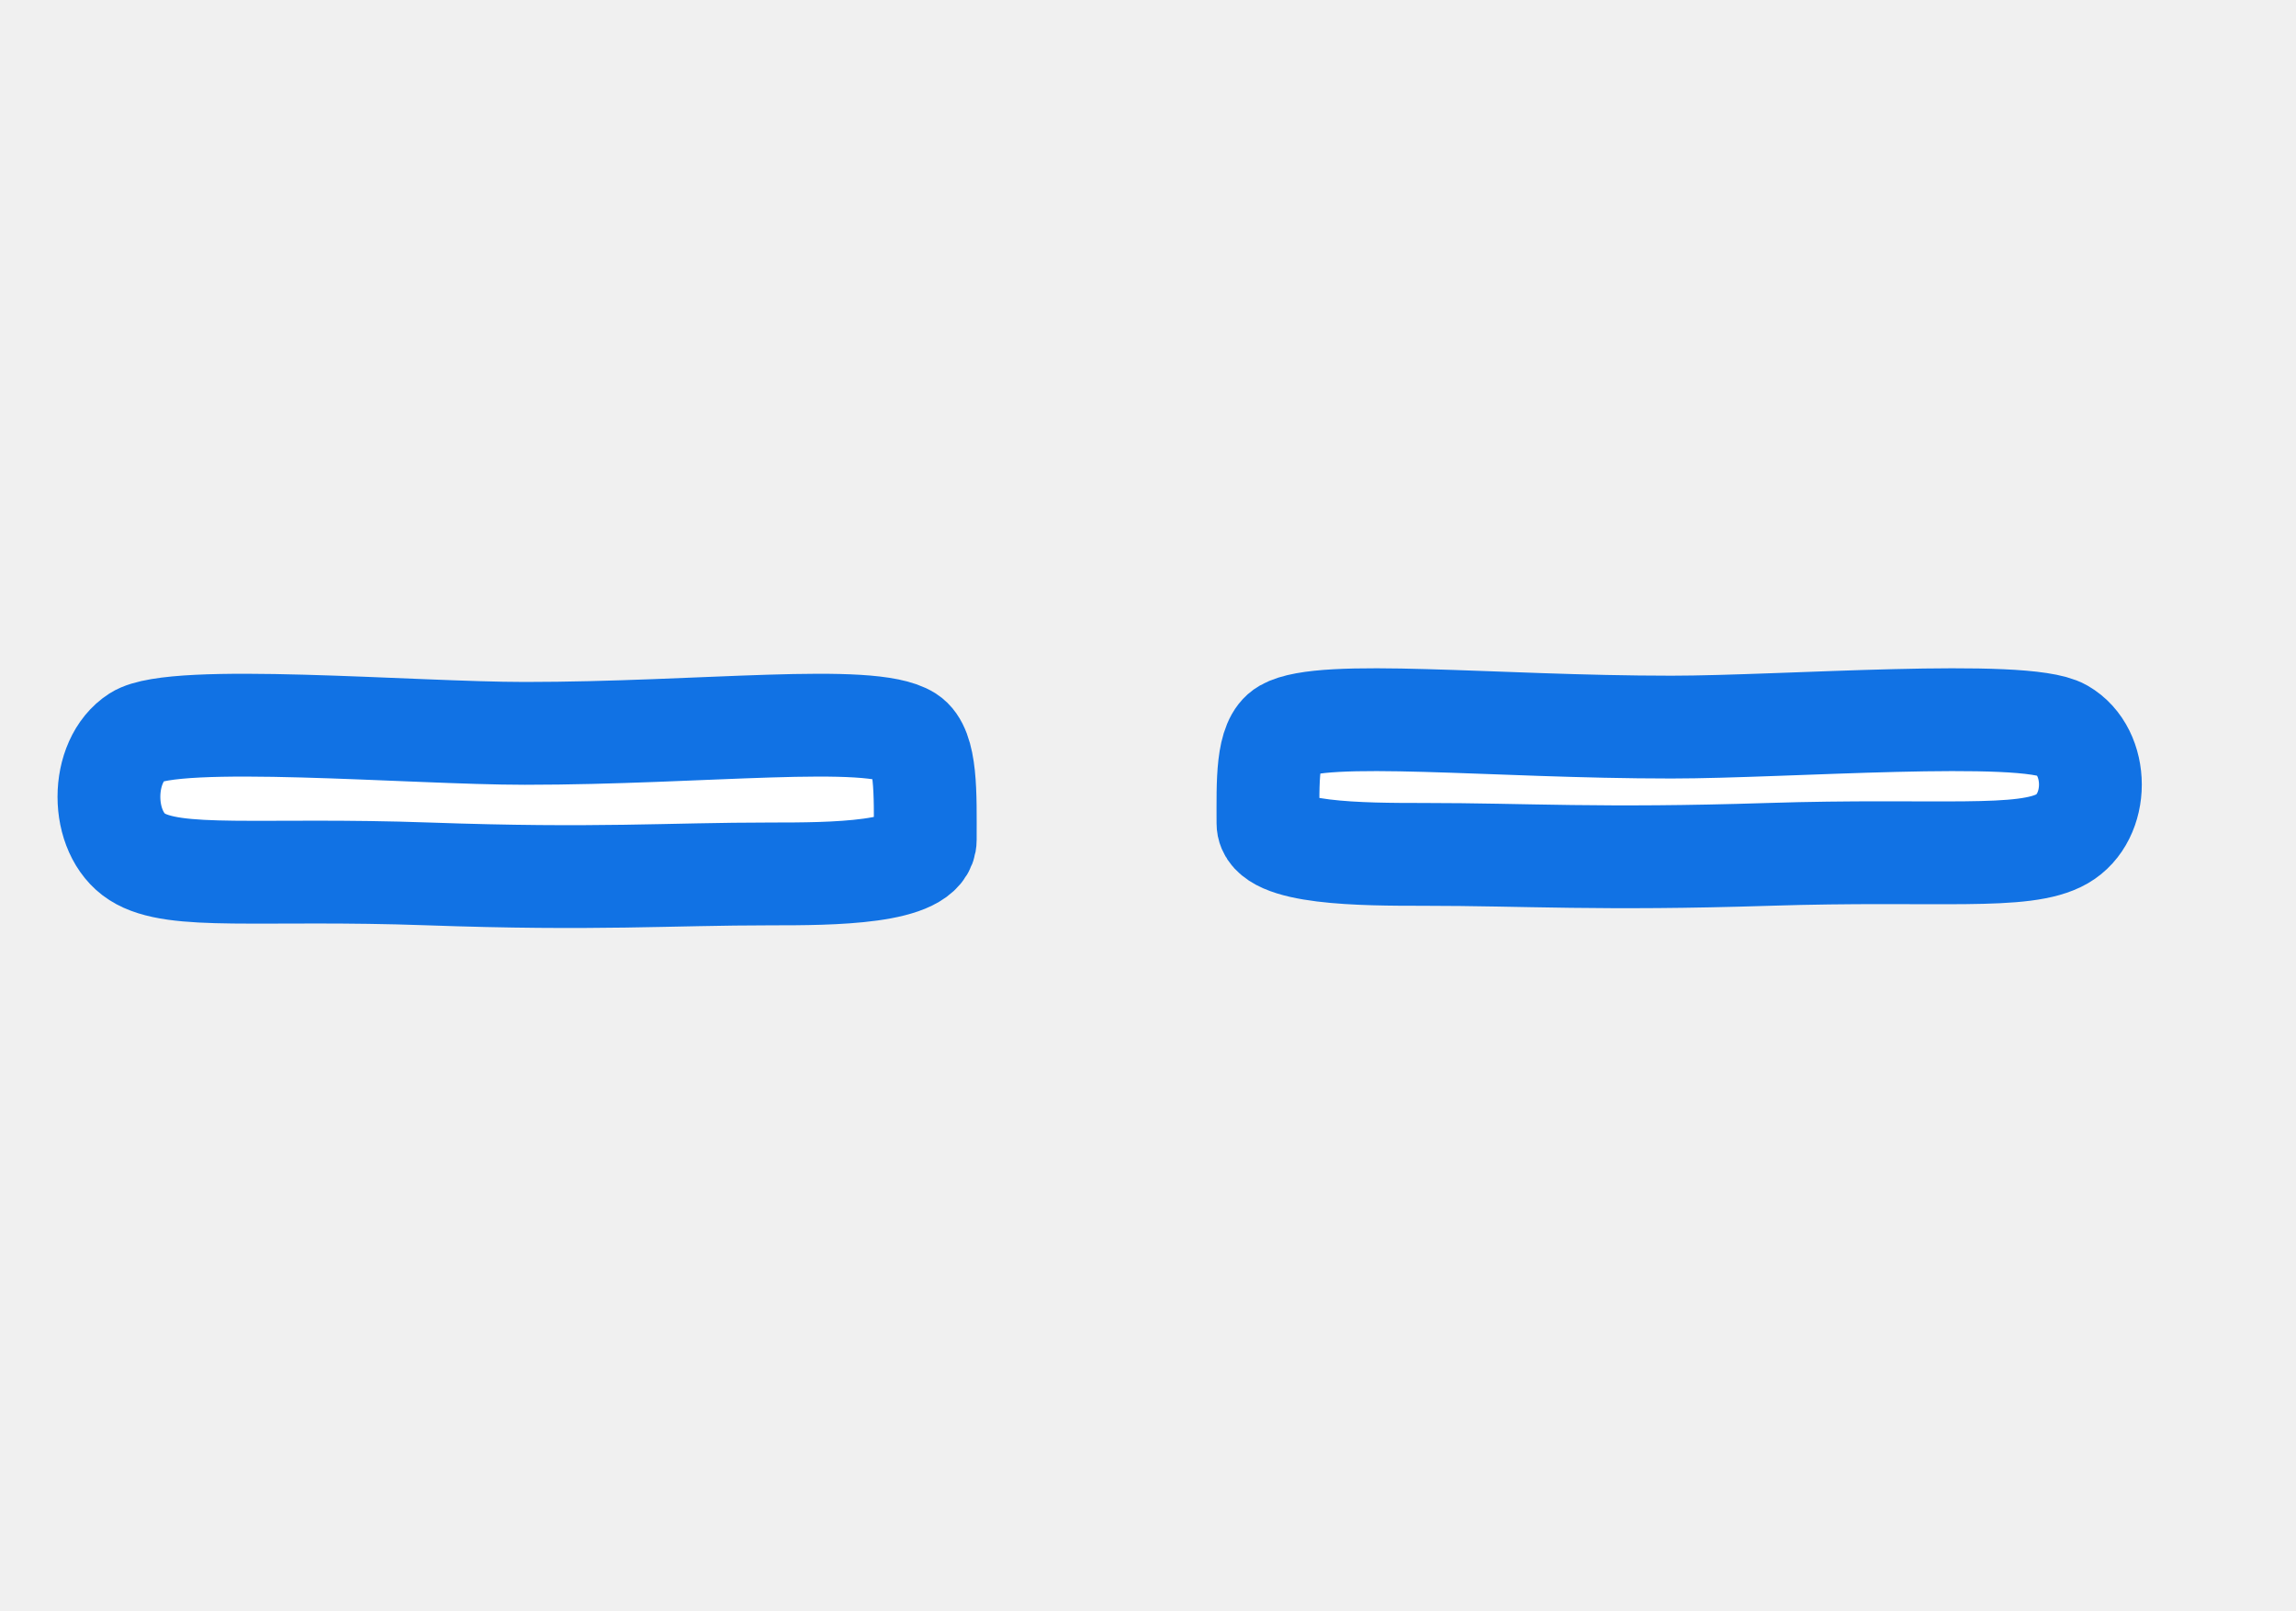
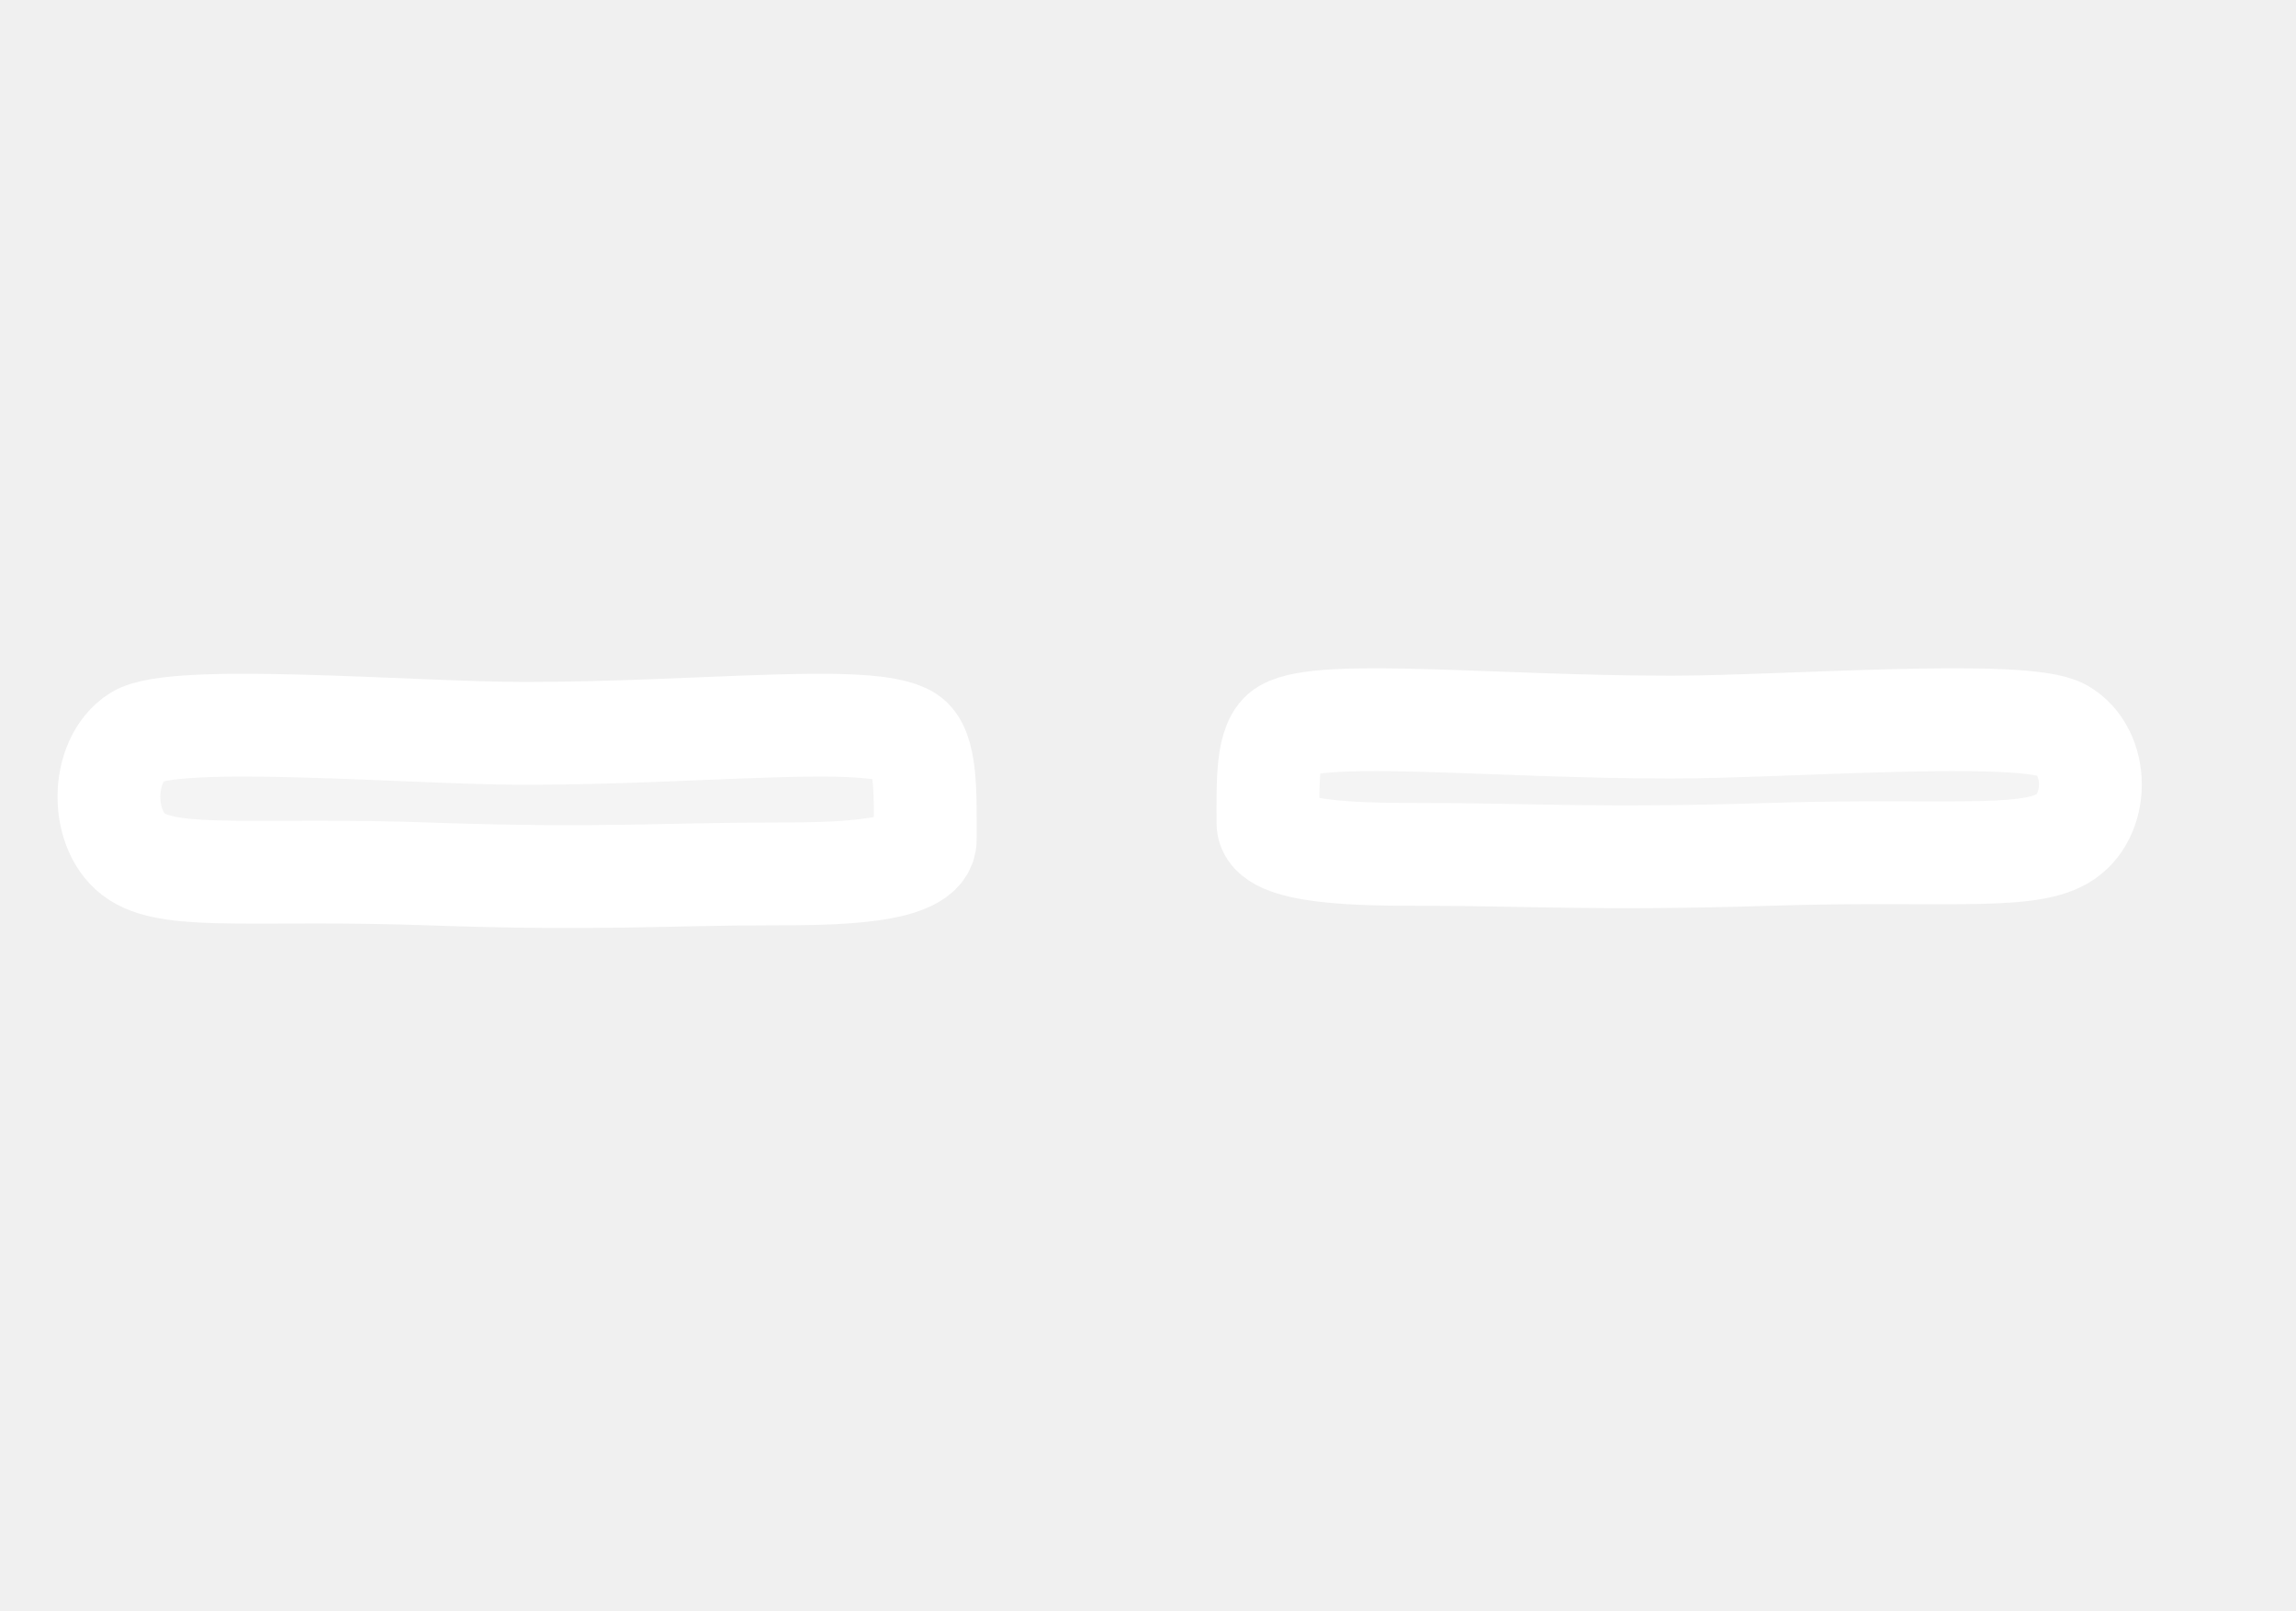
<svg xmlns="http://www.w3.org/2000/svg" width="67" height="47" viewBox="0 0 67 47" fill="none">
-   <path d="M26.5 21.5C25.405 20.799 20.5 21.399 15.316 21.399C12.032 21.399 5.095 20.799 4 21.5C2.905 22.201 2.905 24.299 4 25C5.095 25.701 7.574 25.325 12.5 25.5C17.427 25.675 19.5 25.5 22.5 25.5C24.235 25.5 27 25.496 27 24.5C27 23.176 27.047 21.851 26.5 21.5Z" fill="white" stroke="#1172E4" stroke-width="3" />
-   <path d="M37.505 21.308C38.608 20.673 43.55 21.216 48.772 21.216C52.081 21.216 59.07 20.673 60.173 21.308C61.276 21.942 61.276 23.842 60.173 24.477C59.07 25.111 56.573 24.771 51.609 24.93C46.646 25.088 44.557 24.93 41.535 24.93C39.787 24.93 37.001 24.926 37.001 24.024C37.001 22.826 36.953 21.625 37.505 21.308Z" fill="white" stroke="#1172E4" stroke-width="3" />
+   <path d="M26.5 21.5C25.405 20.799 20.5 21.399 15.316 21.399C12.032 21.399 5.095 20.799 4 21.5C2.905 22.201 2.905 24.299 4 25C5.095 25.701 7.574 25.325 12.5 25.5C17.427 25.675 19.5 25.5 22.5 25.5C24.235 25.5 27 25.496 27 24.5C27 23.176 27.047 21.851 26.5 21.5Z" fill="white" fill-opacity="0.27" stroke="white" stroke-width="3" />
+   <path d="M37.505 21.308C38.608 20.673 43.55 21.216 48.772 21.216C52.081 21.216 59.07 20.673 60.173 21.308C61.276 21.942 61.276 23.842 60.173 24.477C59.07 25.111 56.573 24.771 51.609 24.93C46.646 25.088 44.557 24.93 41.535 24.93C39.787 24.93 37.001 24.926 37.001 24.024C37.001 22.826 36.953 21.625 37.505 21.308Z" fill="white" fill-opacity="0.27" stroke="white" stroke-width="3" />
</svg>
